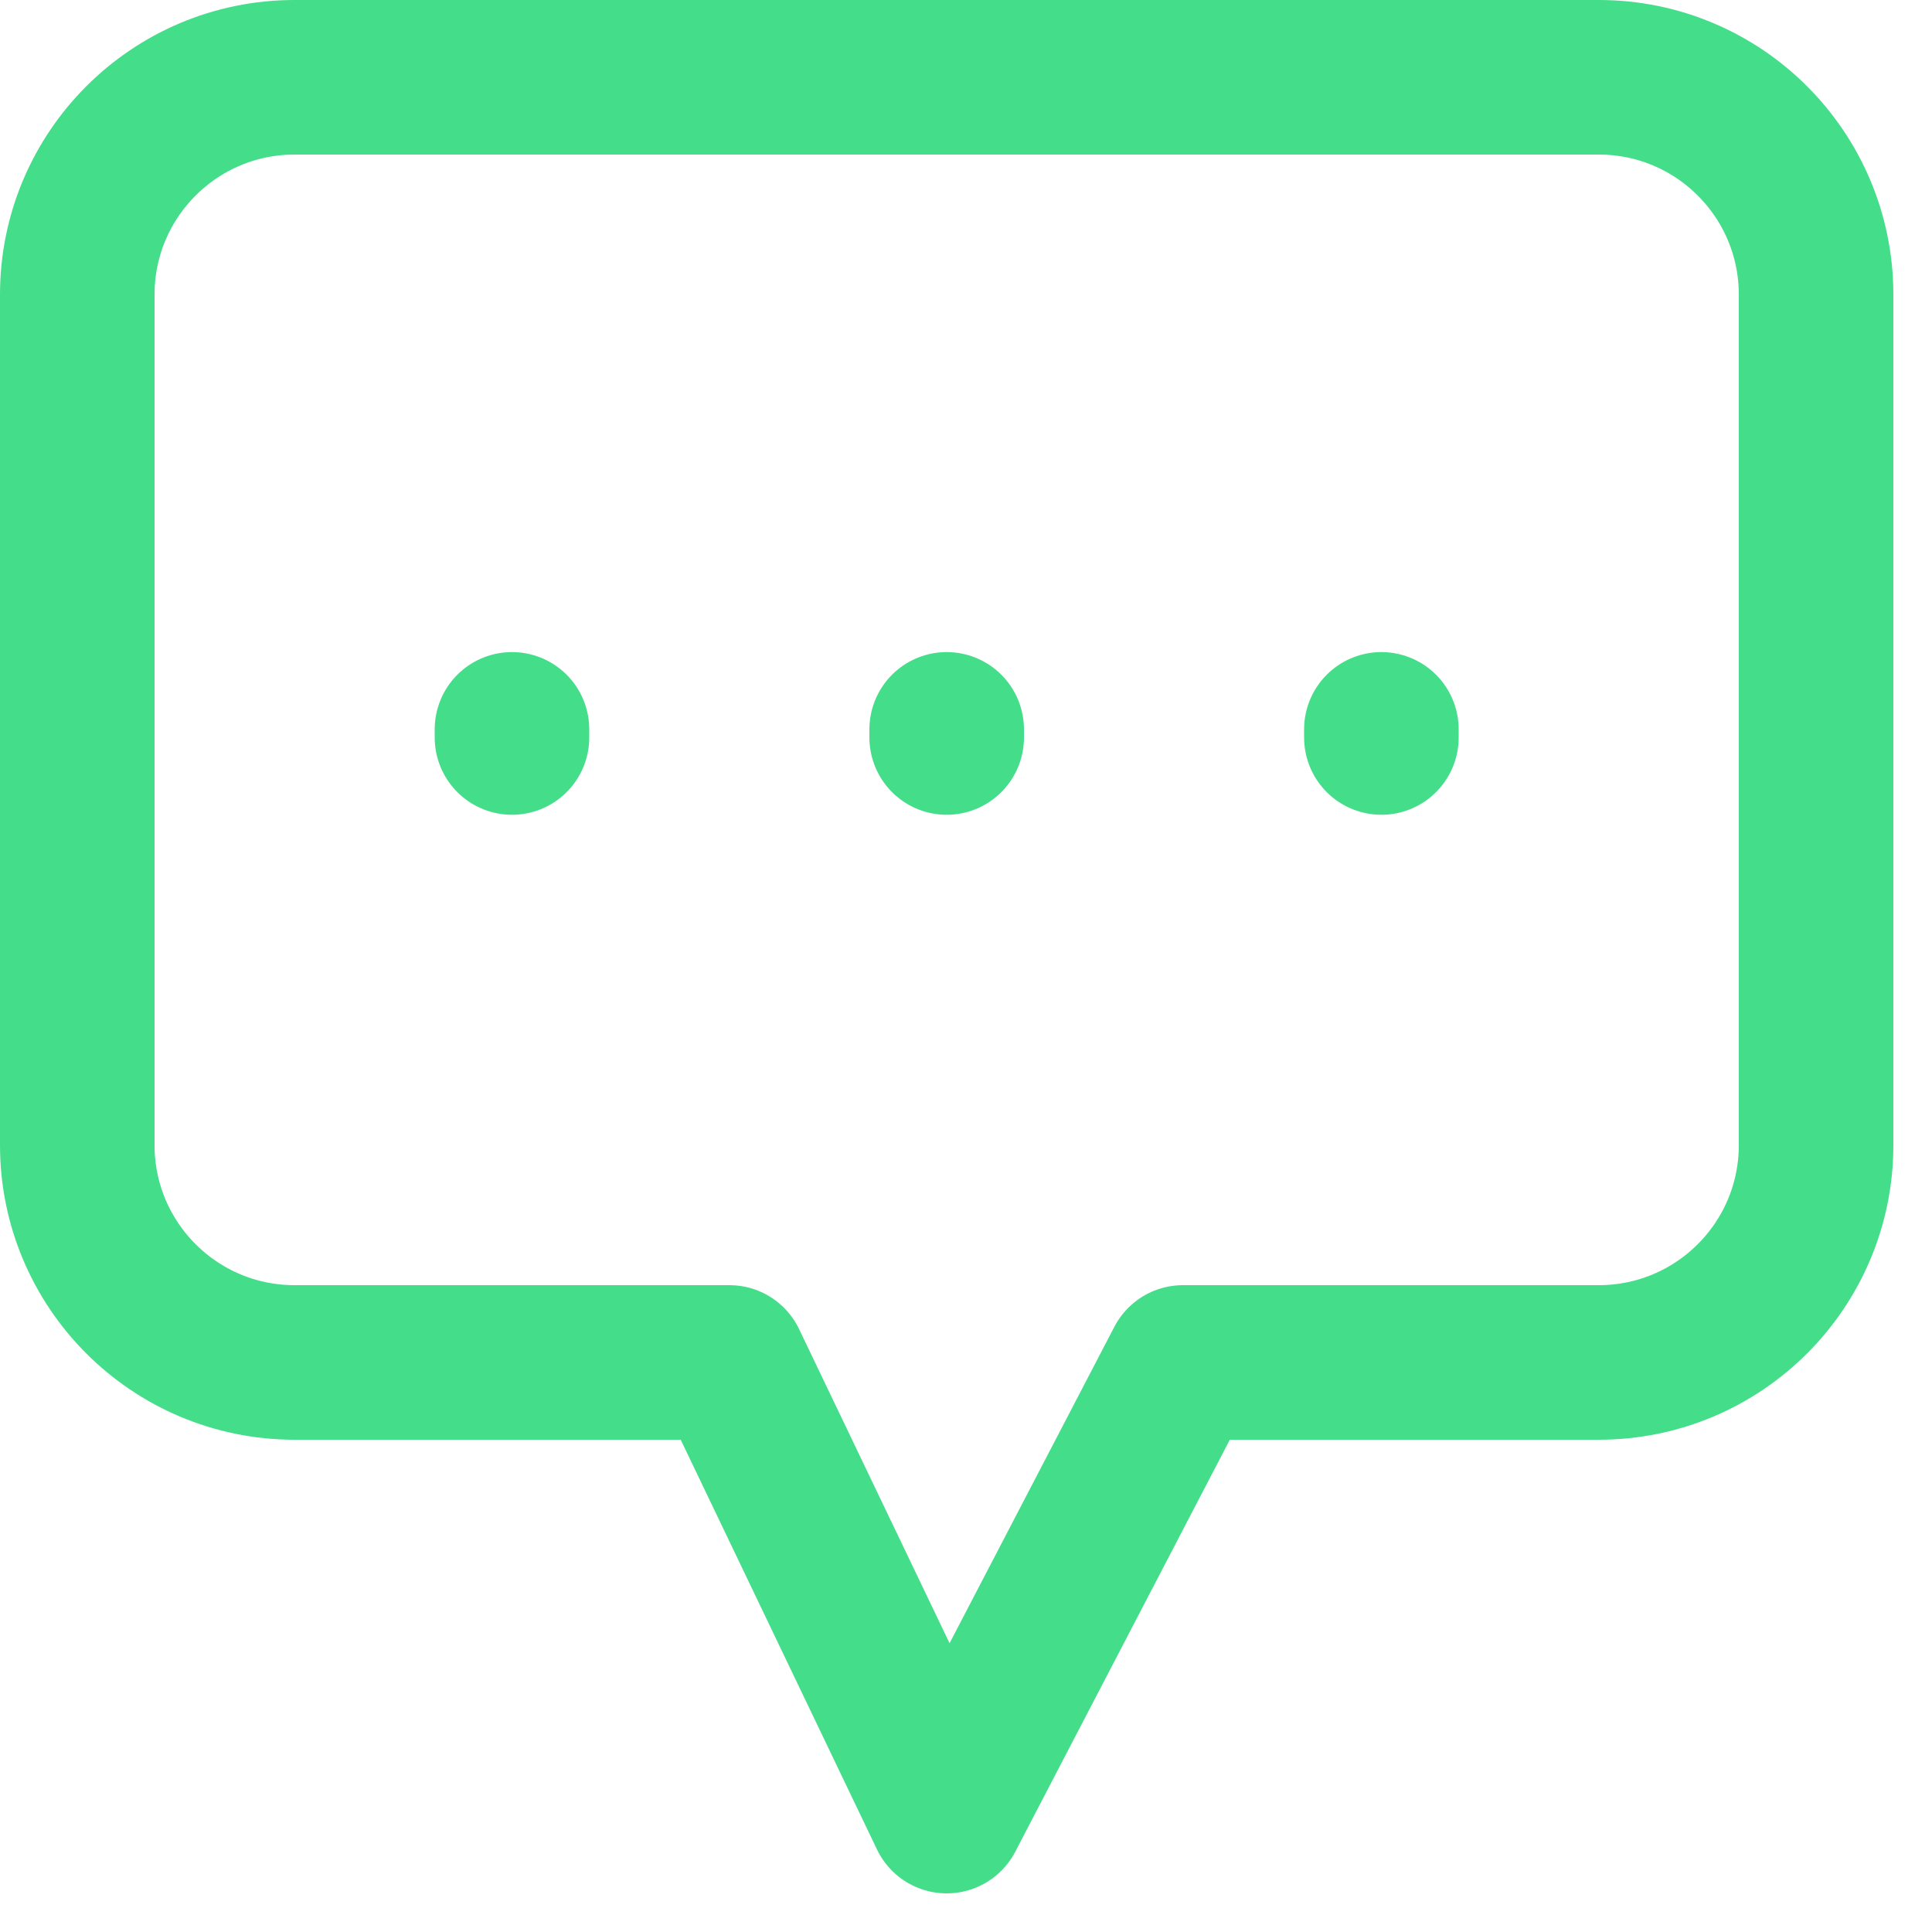
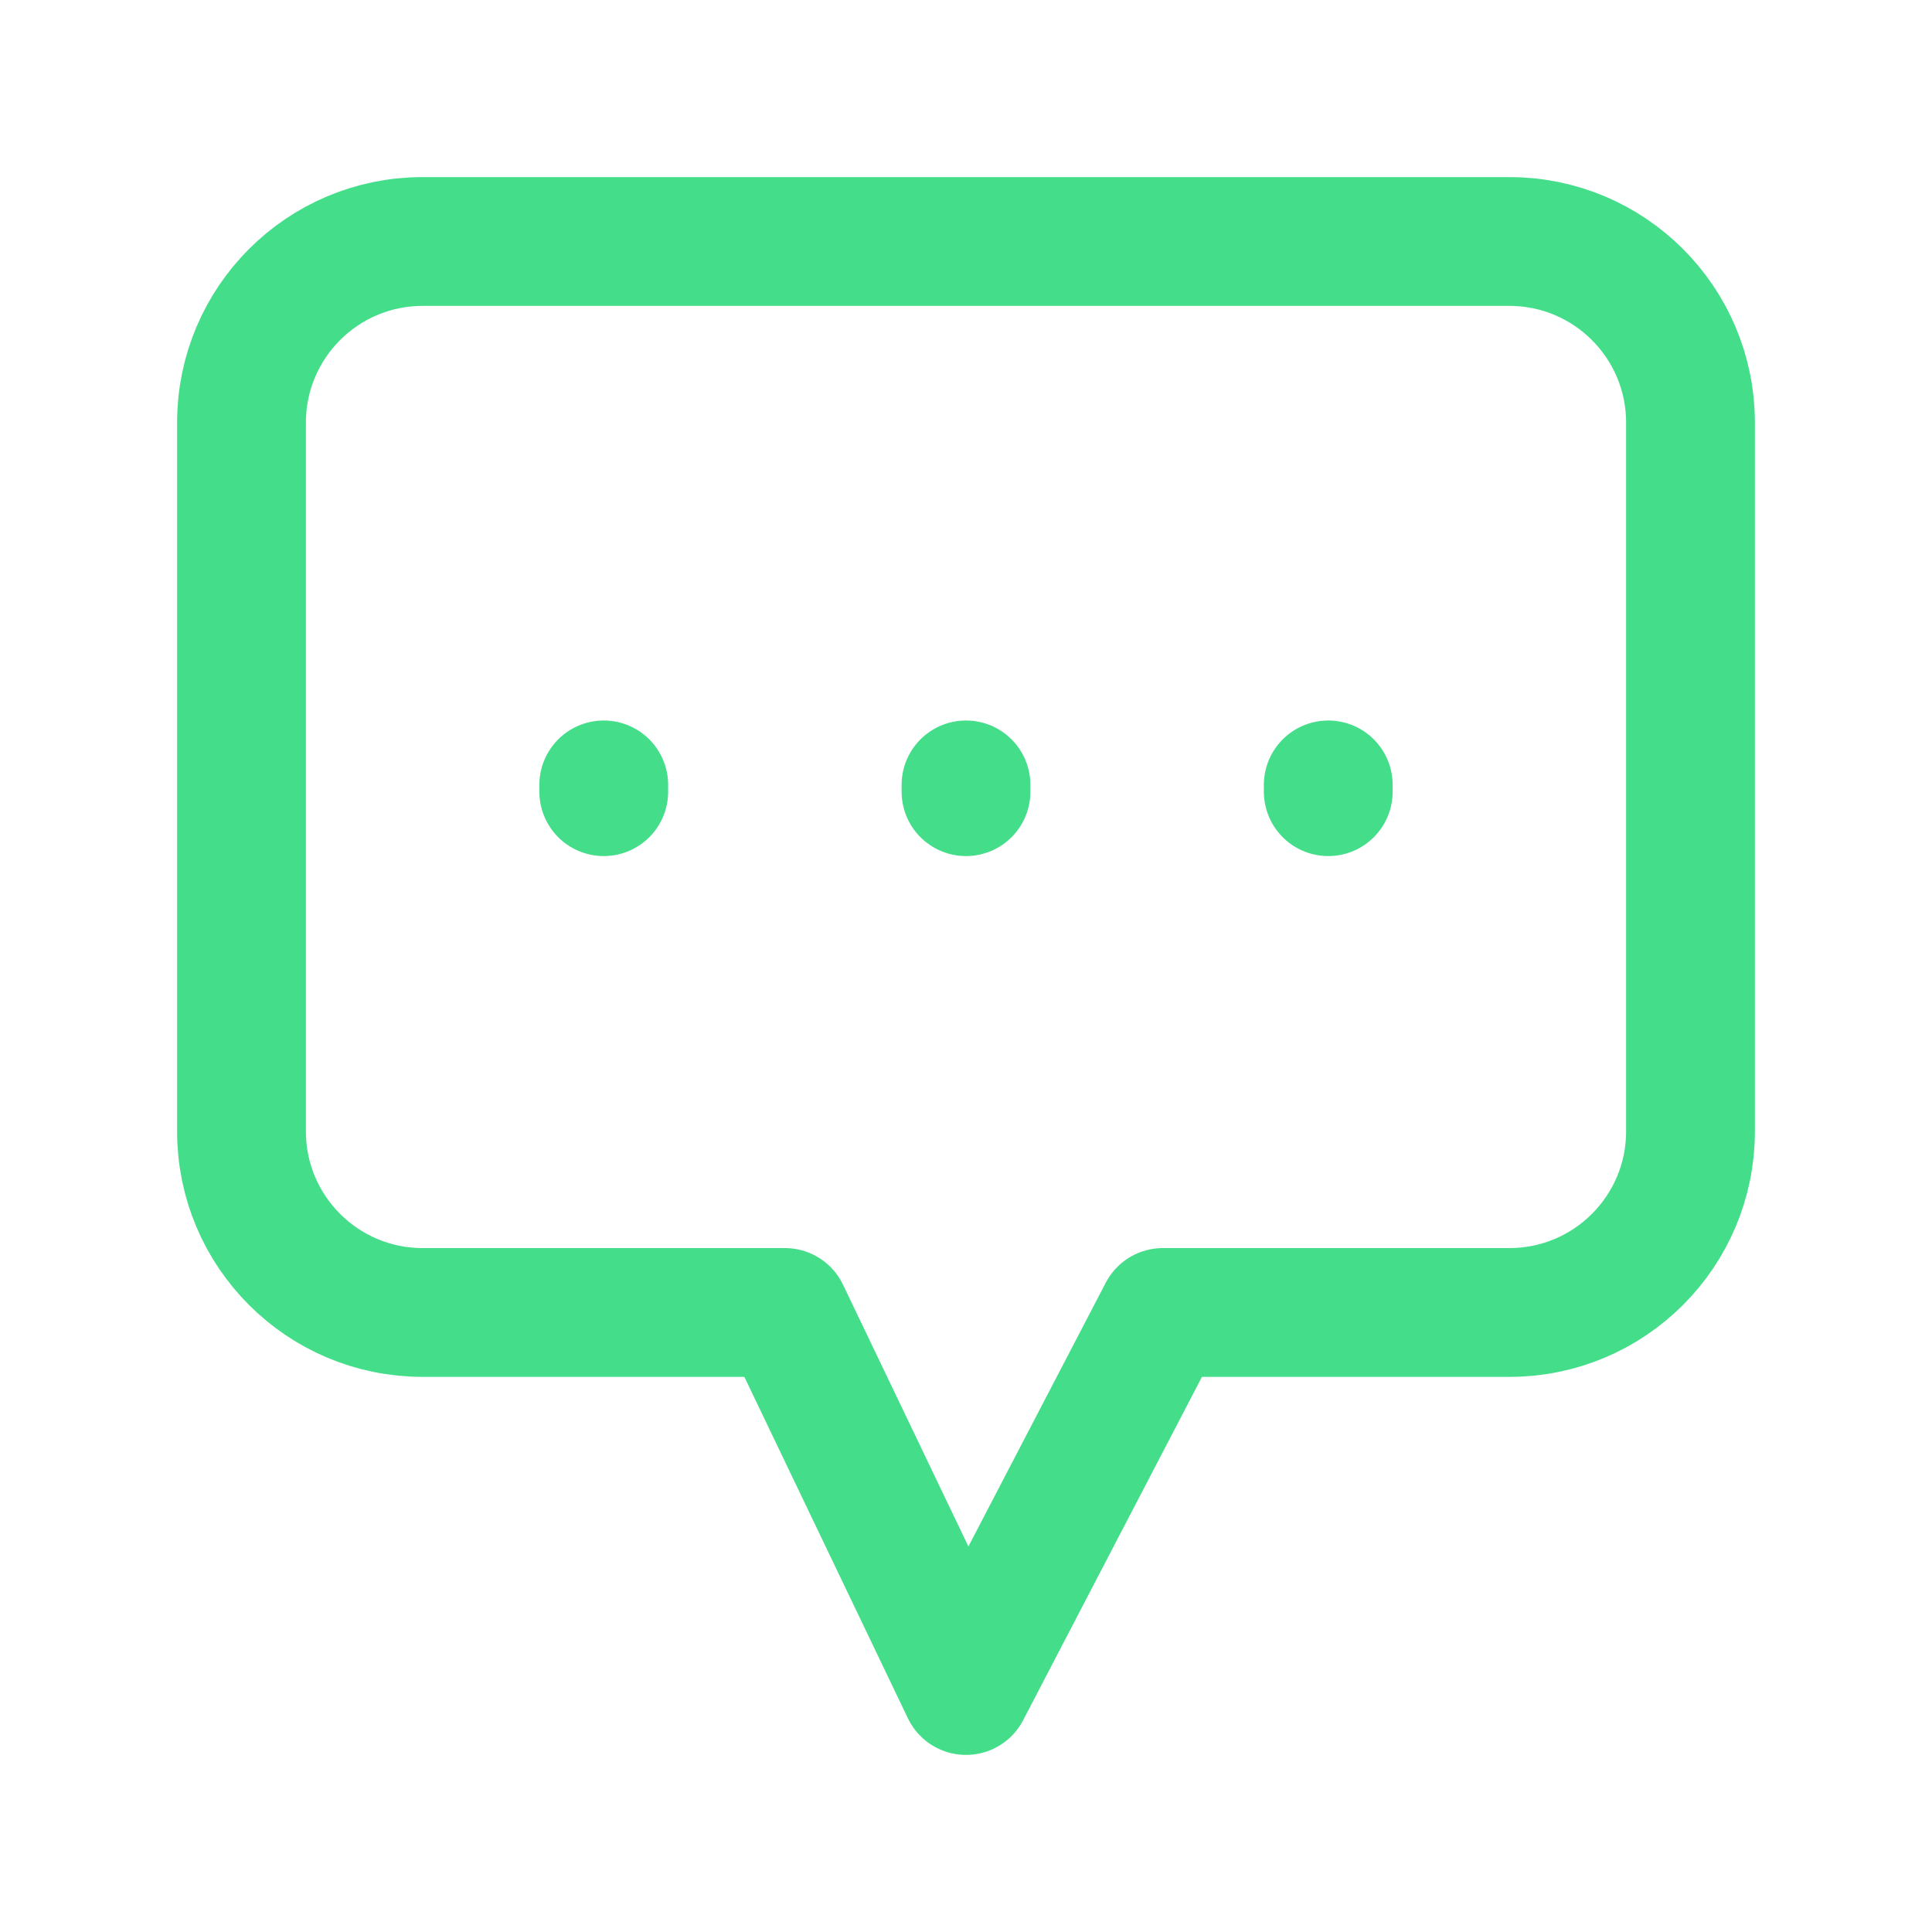
- <svg xmlns="http://www.w3.org/2000/svg" width="25" height="25" viewBox="0 0 25 25" fill="none">
-   <path d="M6.625 9.543V9.438M12.25 9.543V9.438M17.875 9.543V9.438M15.307 17.63L12.25 23.5L9.438 17.63H3.812C2.259 17.63 1 16.371 1 14.818V3.812C1 2.259 2.259 1 3.812 1H20.688C22.241 1 23.5 2.259 23.5 3.812V14.818C23.5 16.371 22.241 17.63 20.688 17.63H15.307Z" stroke="#44DD8A" stroke-width="2" stroke-linecap="round" stroke-linejoin="round" />
+ <svg xmlns="http://www.w3.org/2000/svg" width="30" height="30" viewBox="0 0 30 30" fill="none">
+   <path d="M9.375 12.293V12.188M15 12.293V12.188M20.625 12.293V12.188M18.057 20.38L15 26.25L12.188 20.38H6.562C5.009 20.38 3.75 19.121 3.75 17.568V6.562C3.75 5.009 5.009 3.75 6.562 3.75H23.438C24.991 3.75 26.25 5.009 26.25 6.562V17.568C26.25 19.121 24.991 20.38 23.438 20.38H18.057Z" stroke="#44DD8A" stroke-width="2" stroke-linecap="round" stroke-linejoin="round" />
</svg>
